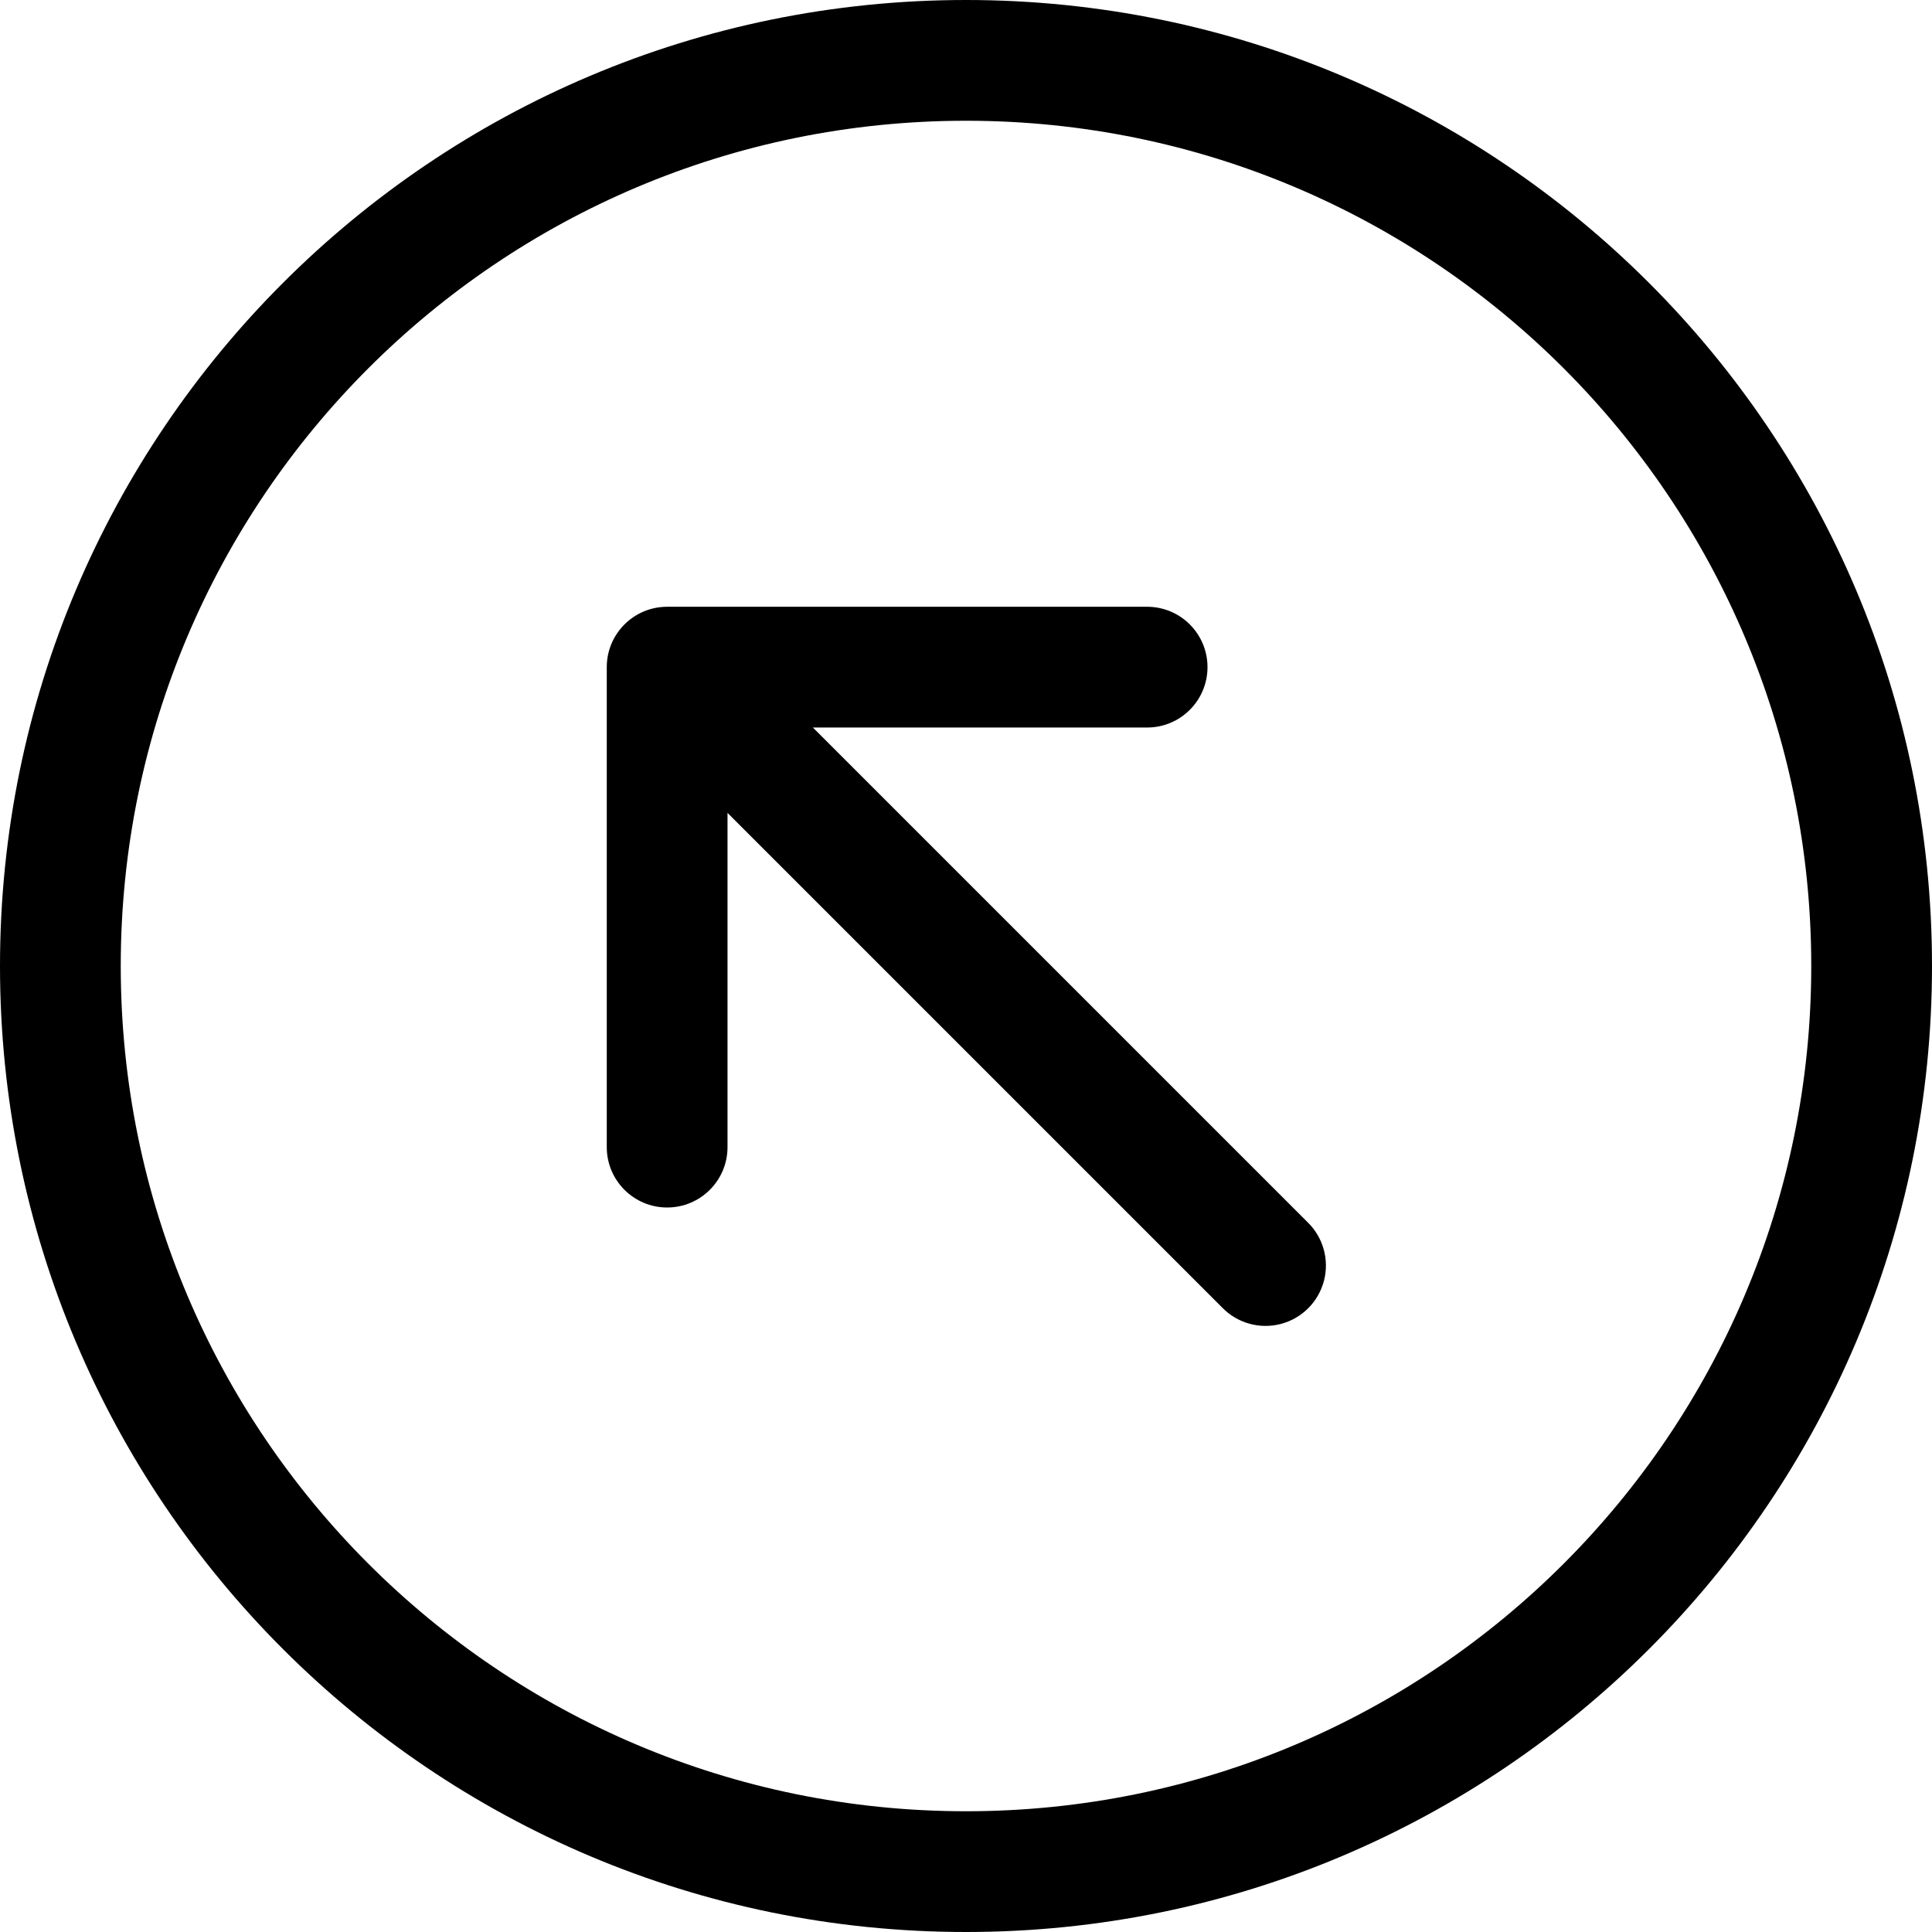
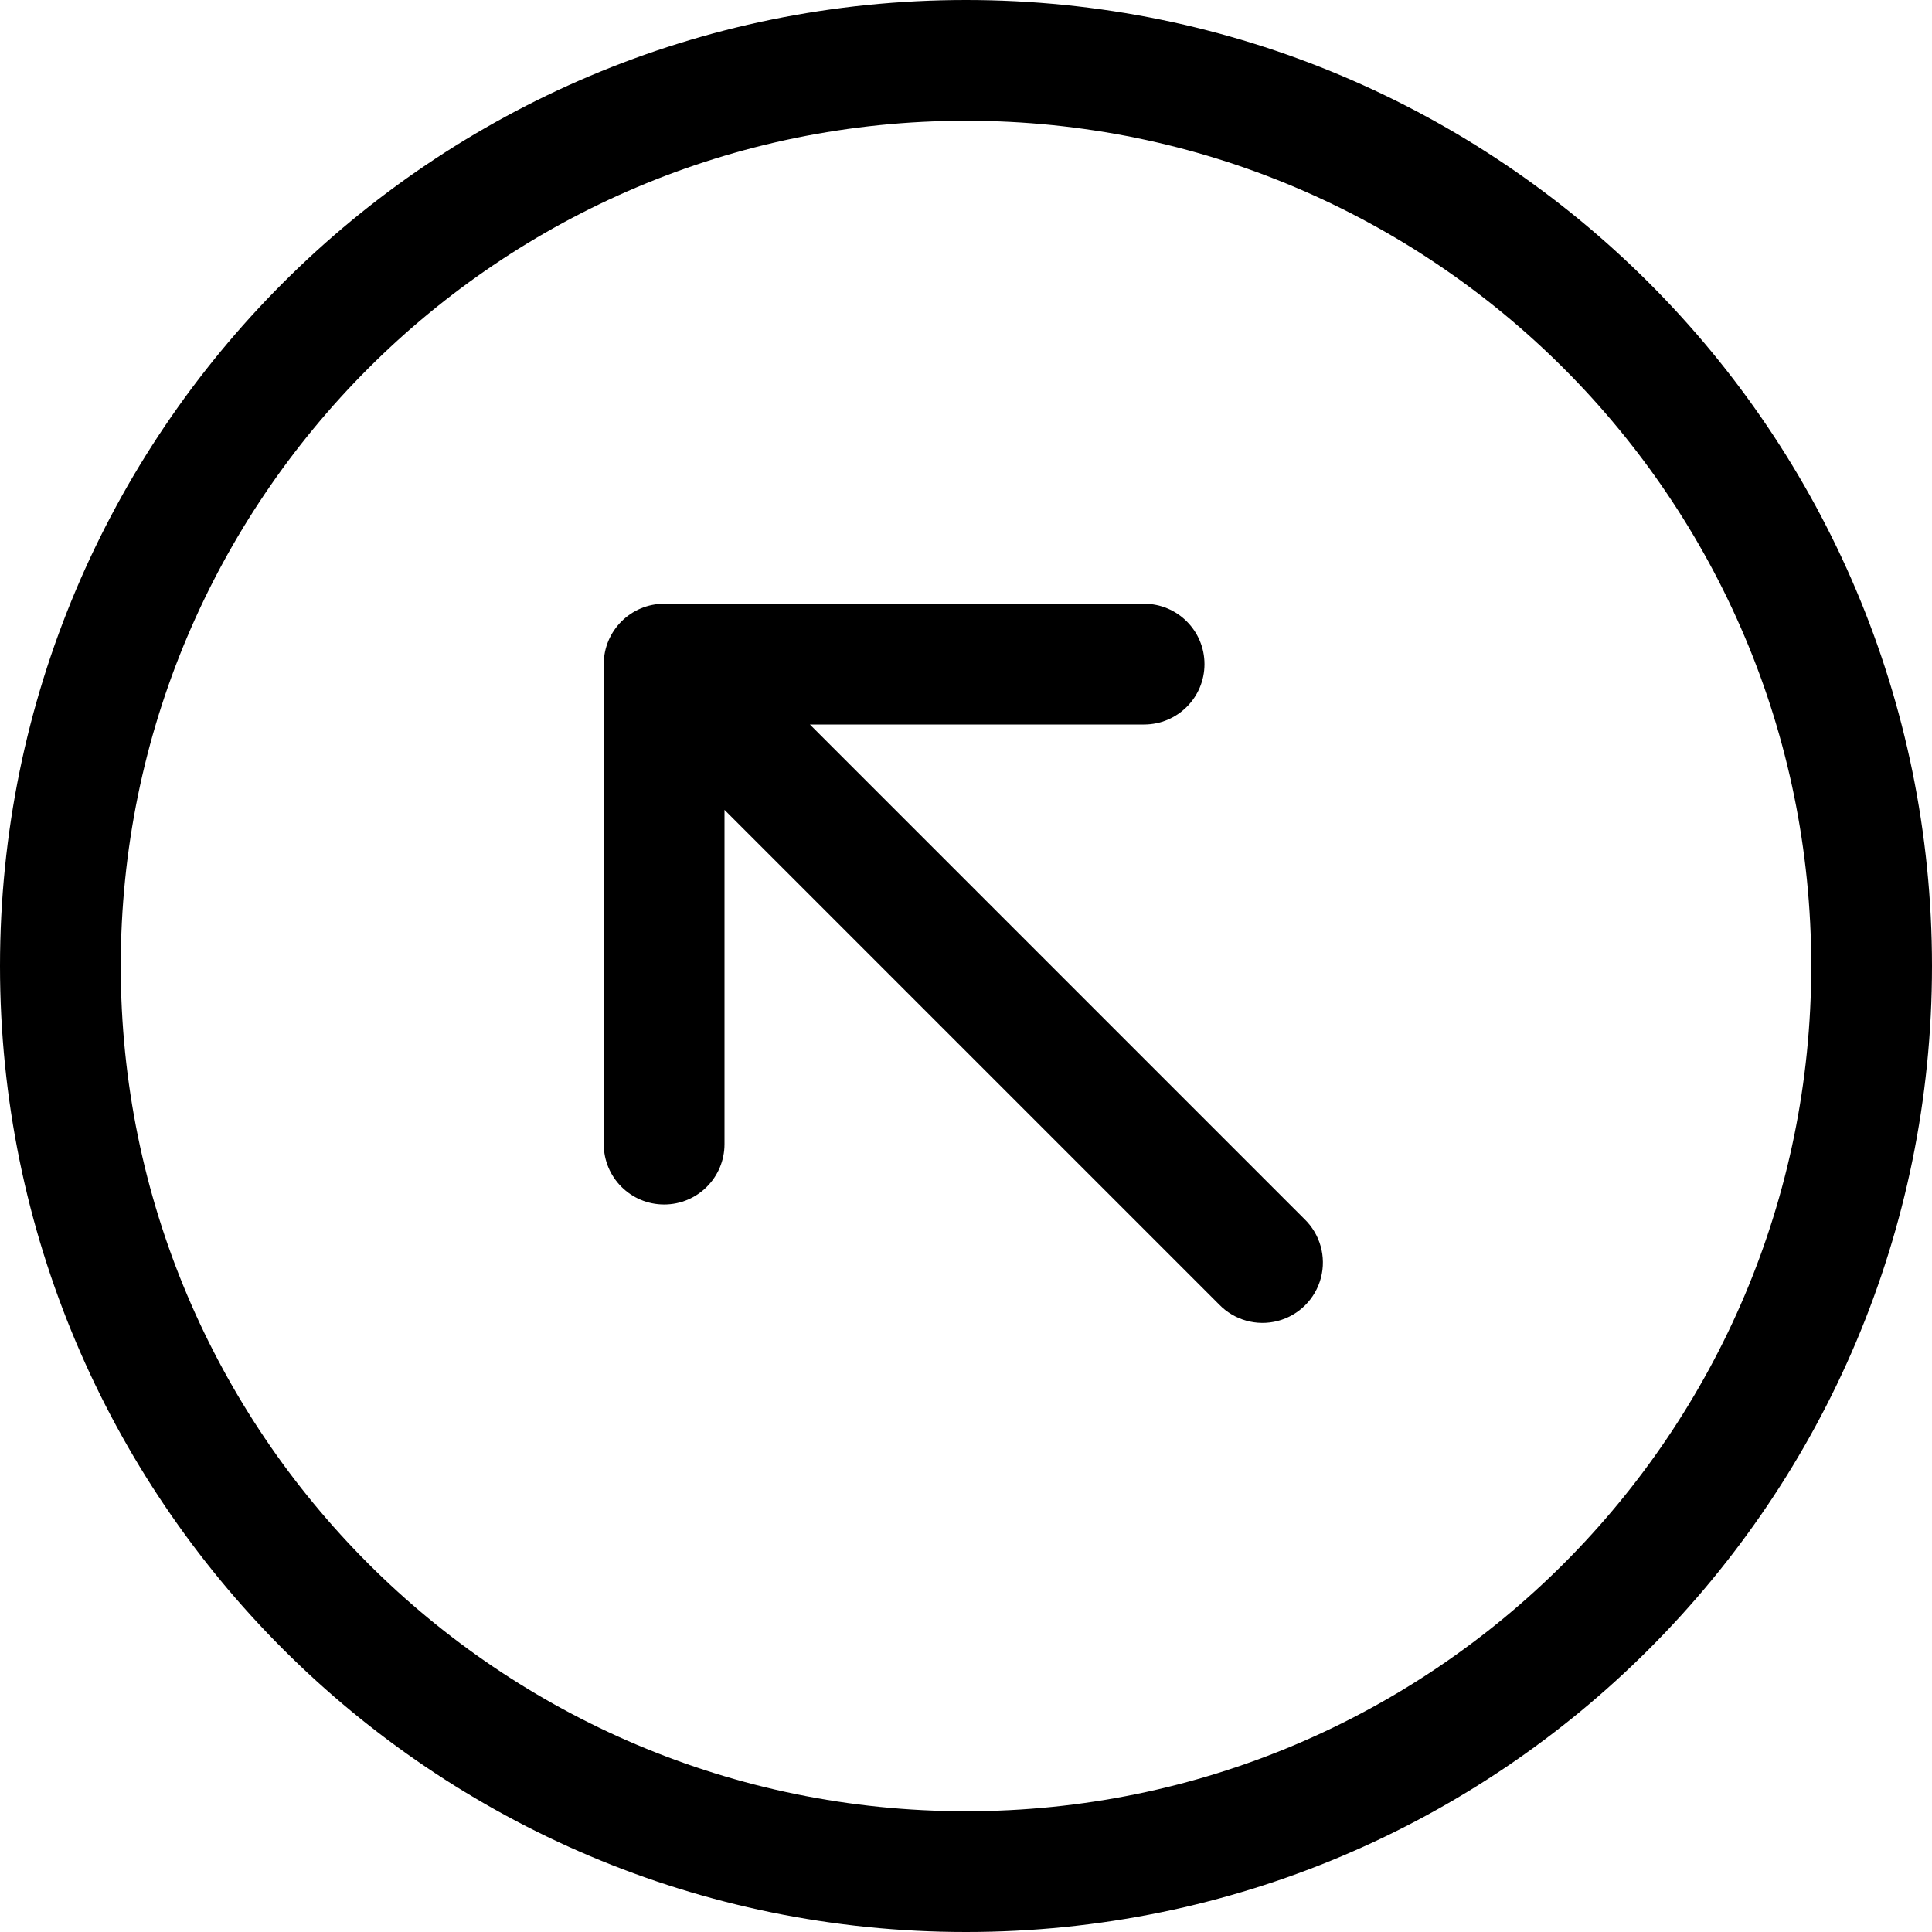
<svg xmlns="http://www.w3.org/2000/svg" width="16" height="16" fill="currentColor" class="bi bi-arrow-up-left-circle" viewBox="0 0 16 16">
-   <path d="M10.121 10.828a.5.5 0 1 0 .707-.707L6.732 6.025H9.5a.5.5 0 0 0 0-1H5.525a.5.5 0 0 0-.5.5V9.5a.5.5 0 1 0 1 0V6.732l4.096 4.096z" />
-   <path d="M16 8A8 8 0 1 1 0 8a8 8 0 0 1 16 0zm-1 0A7 7 0 1 0 1 8a7 7 0 0 0 14 0z" />
+   <path fill-rule="evenodd" d="M1 8a7 7 0 1 0 14 0A7 7 0 0 0 1 8zm15 0A8 8 0 1 1 0 8a8 8 0 0 1 16 0zm-5.904 2.803a.5.5 0 1 0 .707-.707L6.707 6h2.768a.5.5 0 1 0 0-1H5.5a.5.5 0 0 0-.5.5v3.975a.5.5 0 0 0 1 0V6.707l4.096 4.096z" />
</svg>
